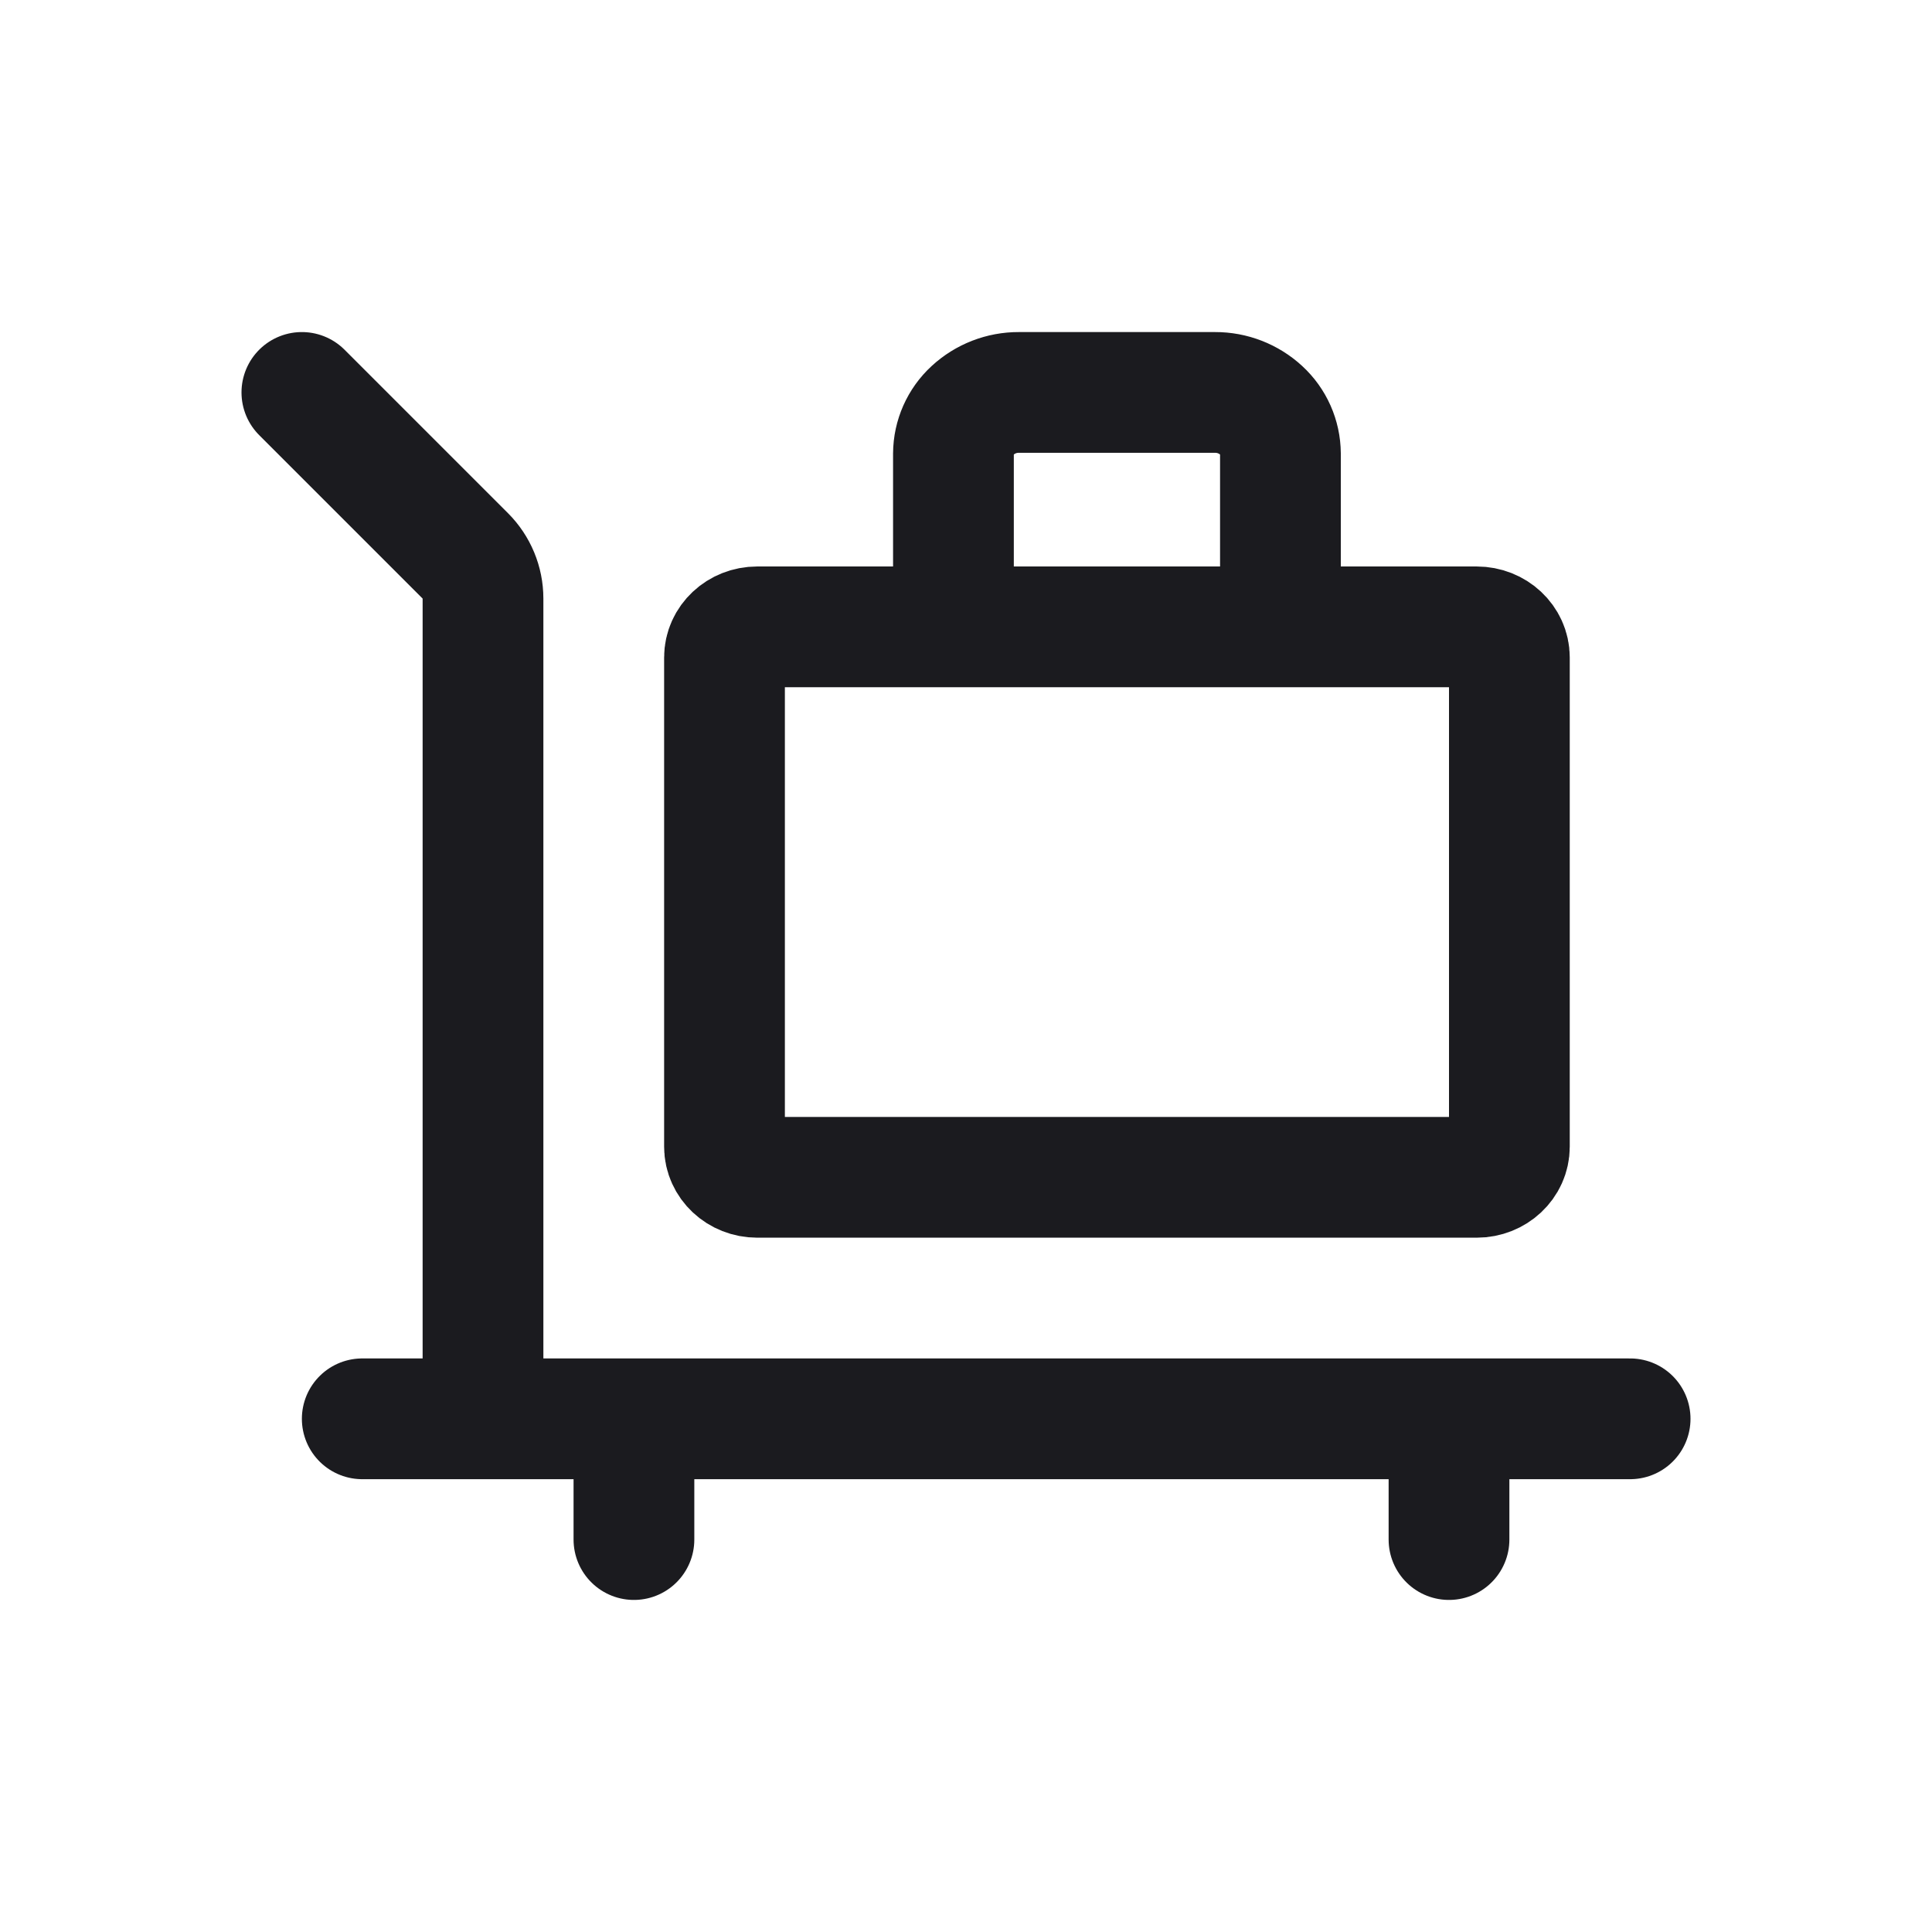
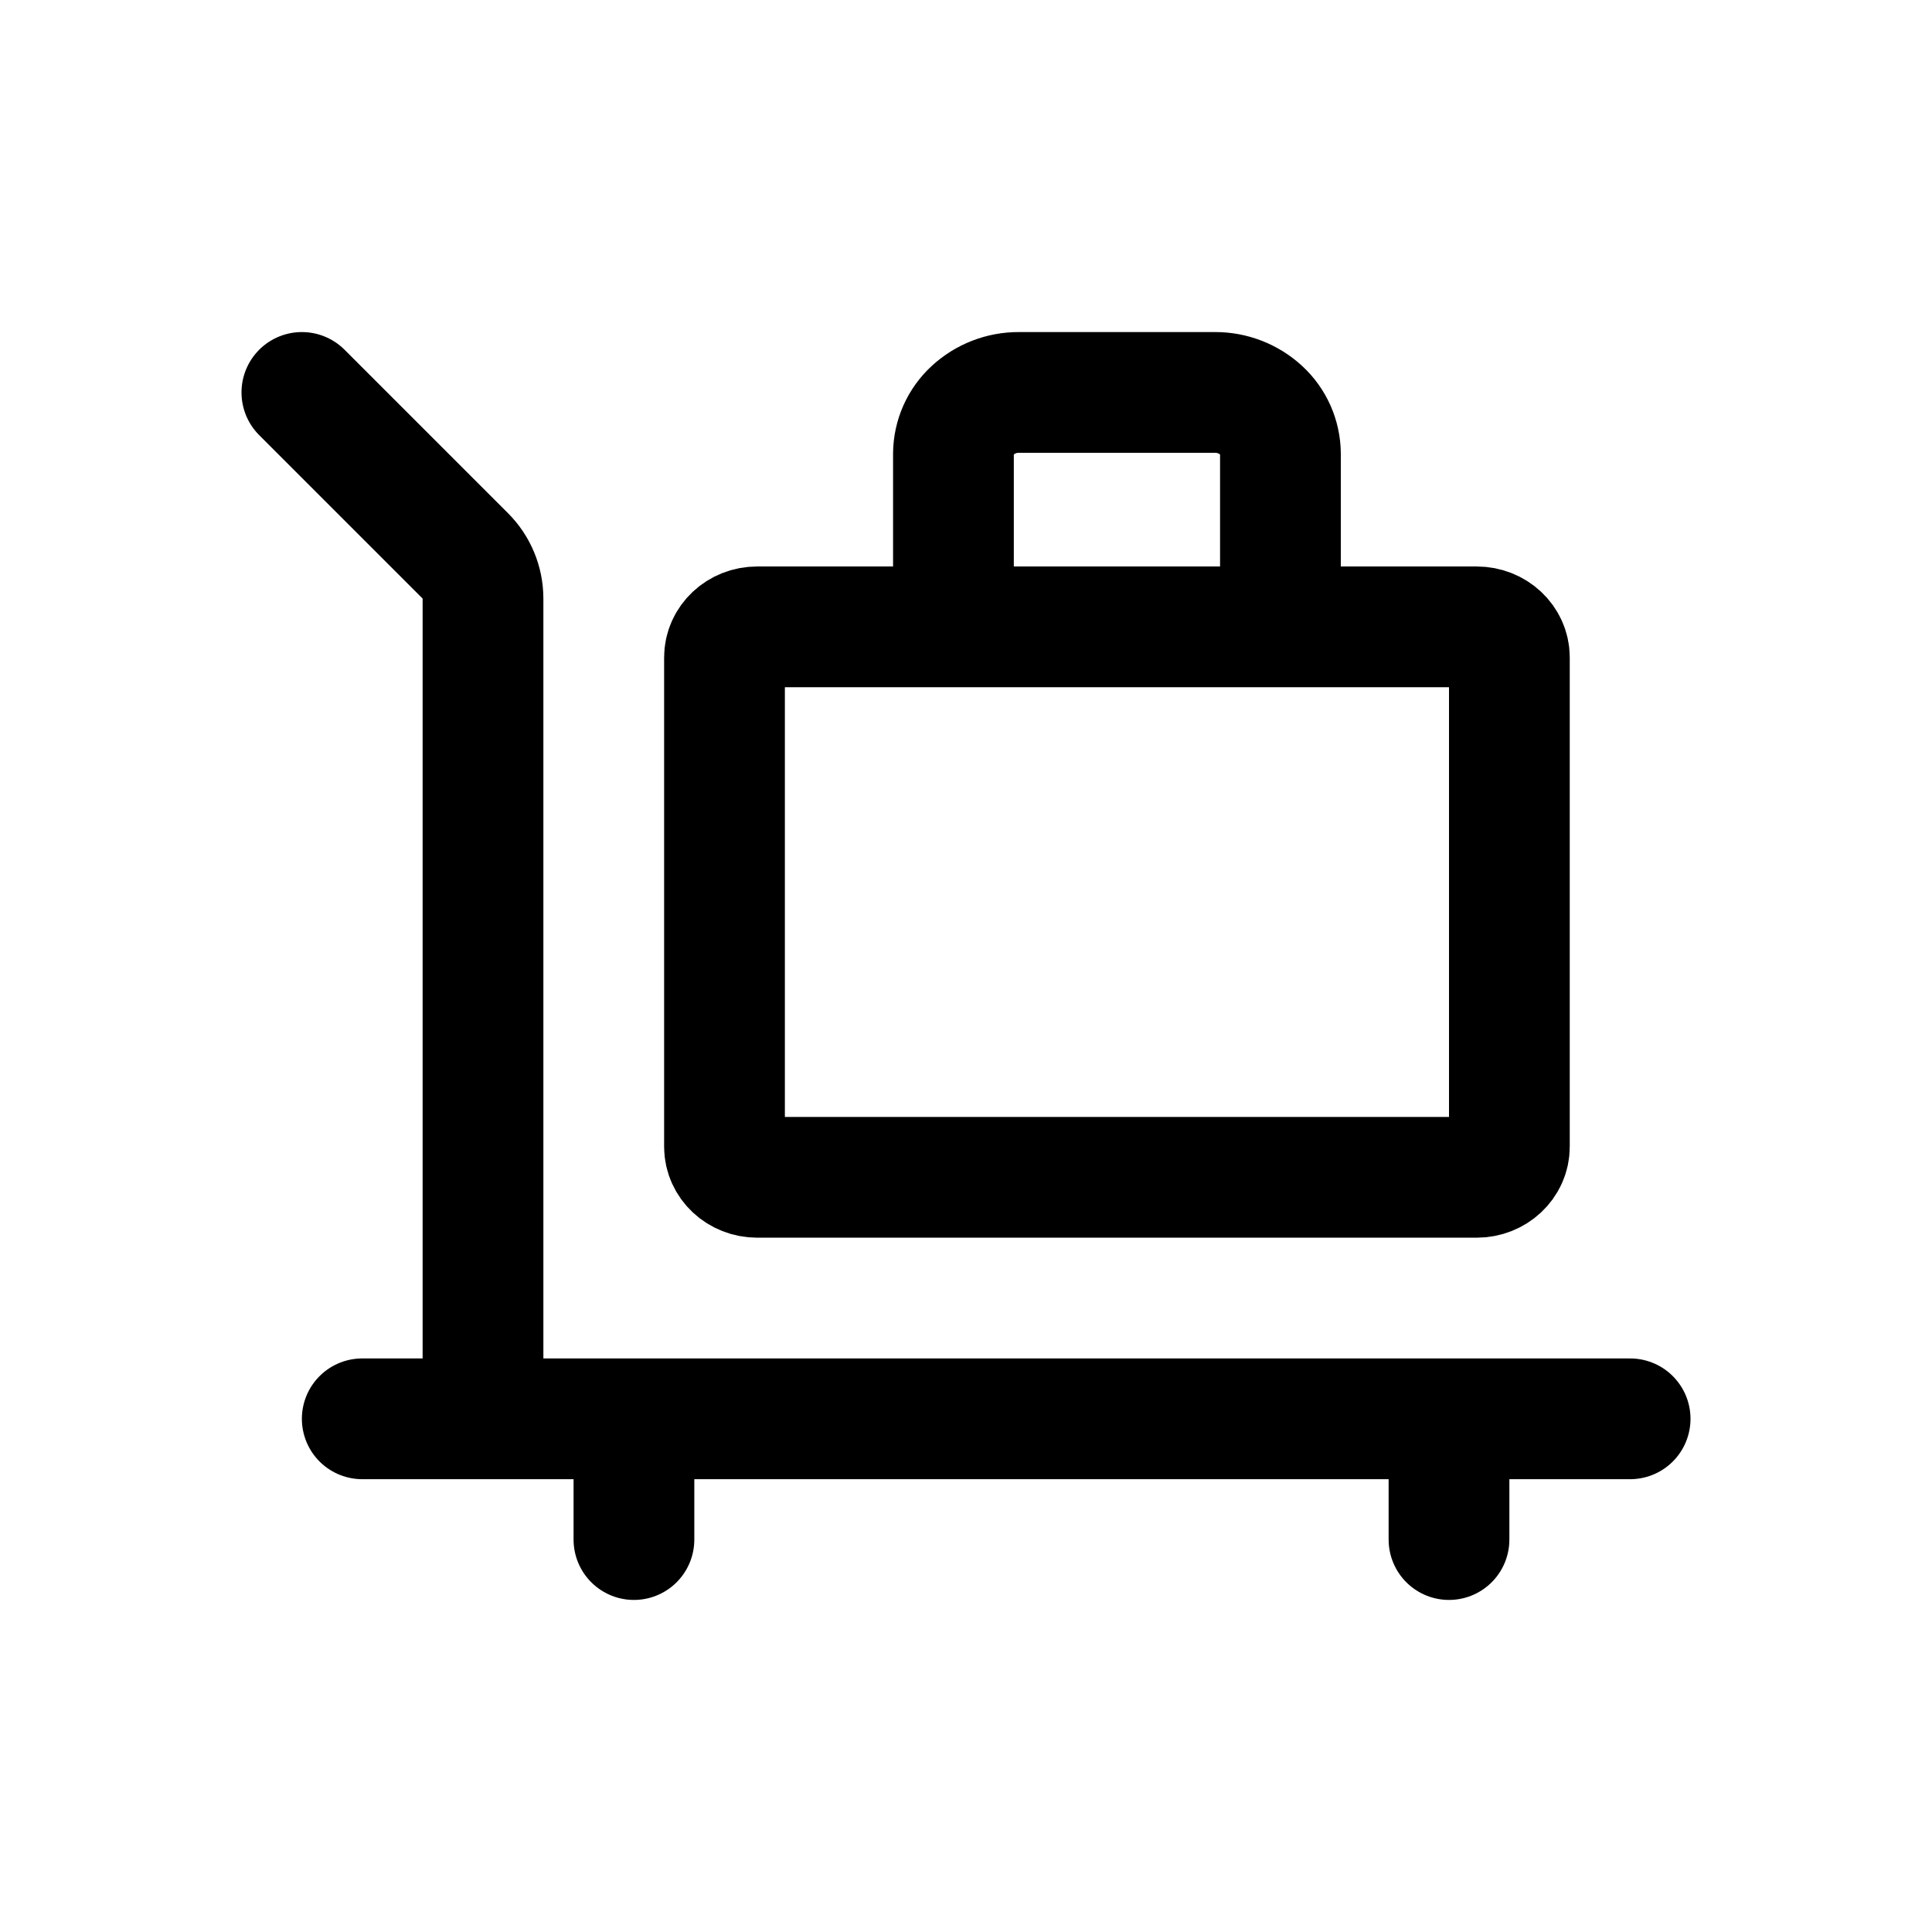
- <svg xmlns="http://www.w3.org/2000/svg" width="24" height="24" viewBox="0 0 24 24" fill="none">
-   <path d="m3.75 4.875 2.03 2.03c.141.141.22.332.22.53v10.19m-1.5 0h15.75m-12.375 0v1.5M18 17.625v1.5M15.906 7.787h2.438c.224 0 .406.17.406.38v6.078c0 .21-.182.38-.406.38H9.406c-.224 0-.406-.17-.406-.38V8.167c0-.21.182-.38.406-.38h2.438m4.062 0V5.635a.736.736 0 0 0-.238-.537.842.842 0 0 0-.574-.223h-2.438a.842.842 0 0 0-.574.223.736.736 0 0 0-.238.537v2.152m4.062 0h-4.062" stroke="#1B1B1F" stroke-width="1.5" stroke-linecap="round" stroke-linejoin="round" />
+ <svg xmlns="http://www.w3.org/2000/svg" width="24" height="24" fill="none" viewBox="0 0 24 24">
+   <path stroke="currentColor" stroke-linecap="round" stroke-linejoin="round" stroke-width="1.5" d="m3.75 4.875 2.03 2.03a.75.75 0 0 1 .22.53v10.19m-1.5 0h15.75m-12.375 0v1.5M18 17.625v1.5M15.906 7.787h2.438c.224 0 .406.17.406.38v6.078c0 .21-.182.38-.406.38H9.406c-.224 0-.406-.17-.406-.38V8.167c0-.21.182-.38.406-.38h2.438m4.062 0V5.635a.74.74 0 0 0-.238-.537.84.84 0 0 0-.574-.223h-2.438a.84.84 0 0 0-.574.223.74.74 0 0 0-.238.537v2.152m4.062 0h-4.062" />
</svg>
